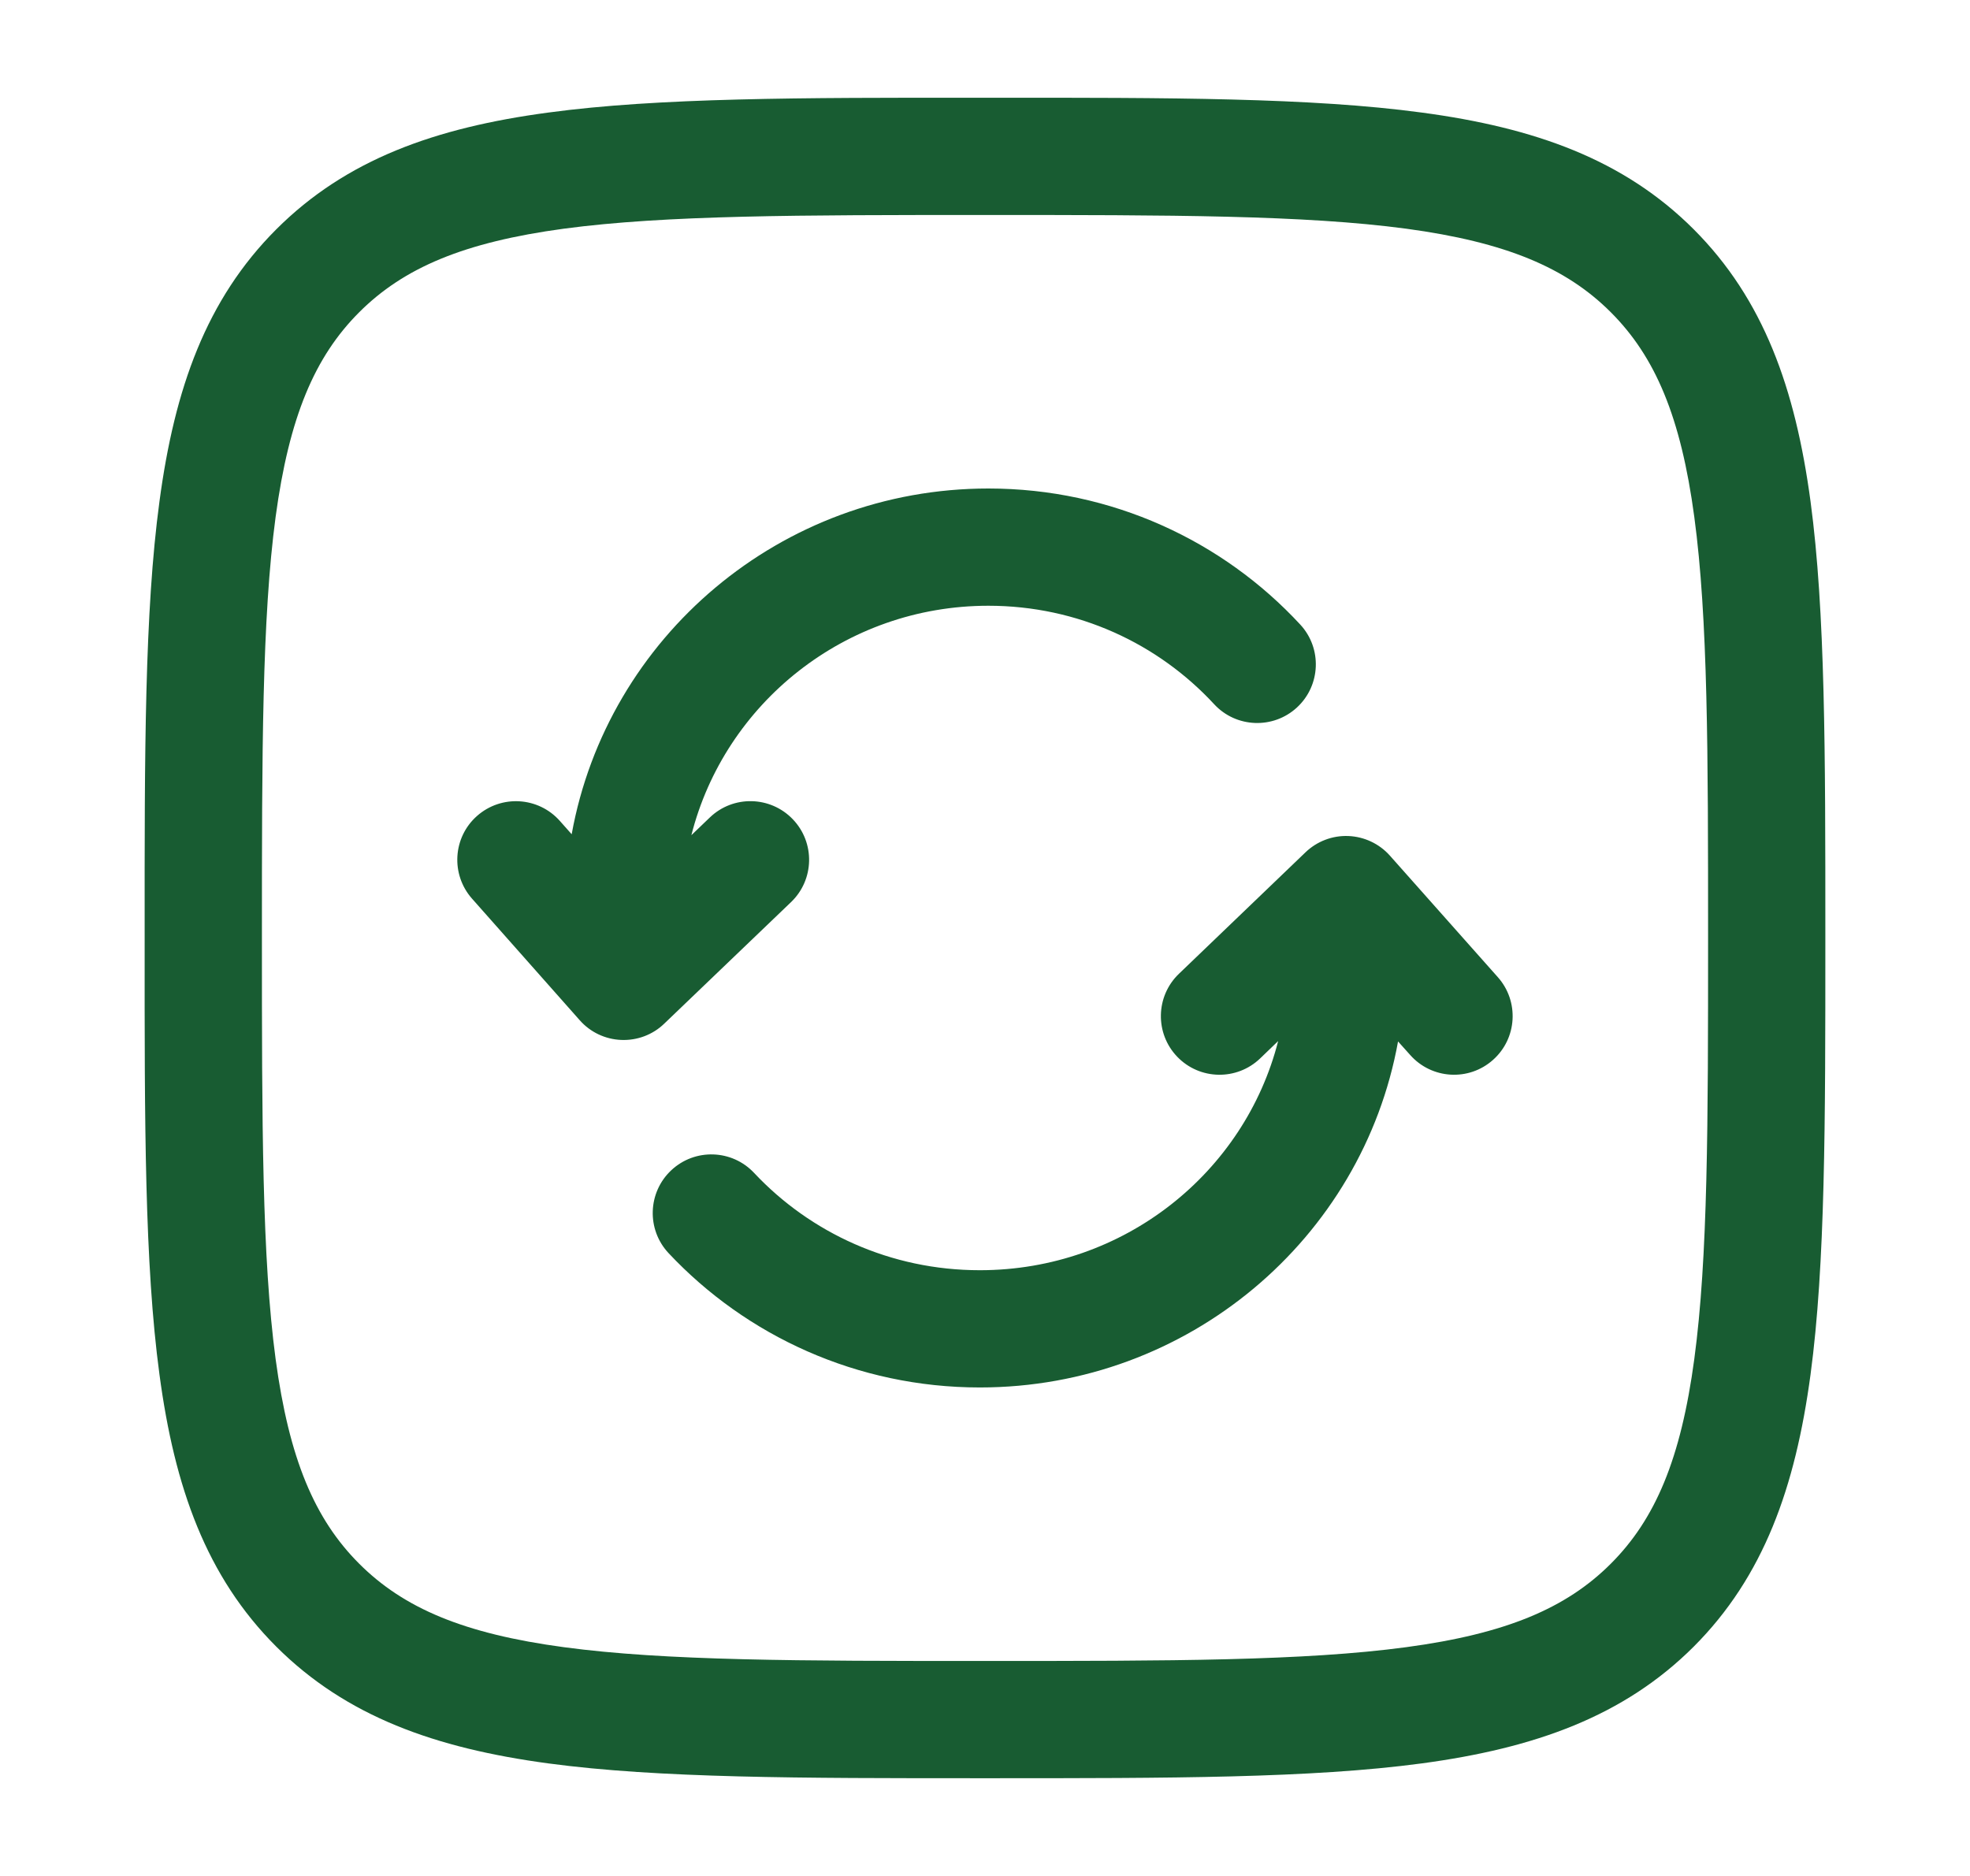
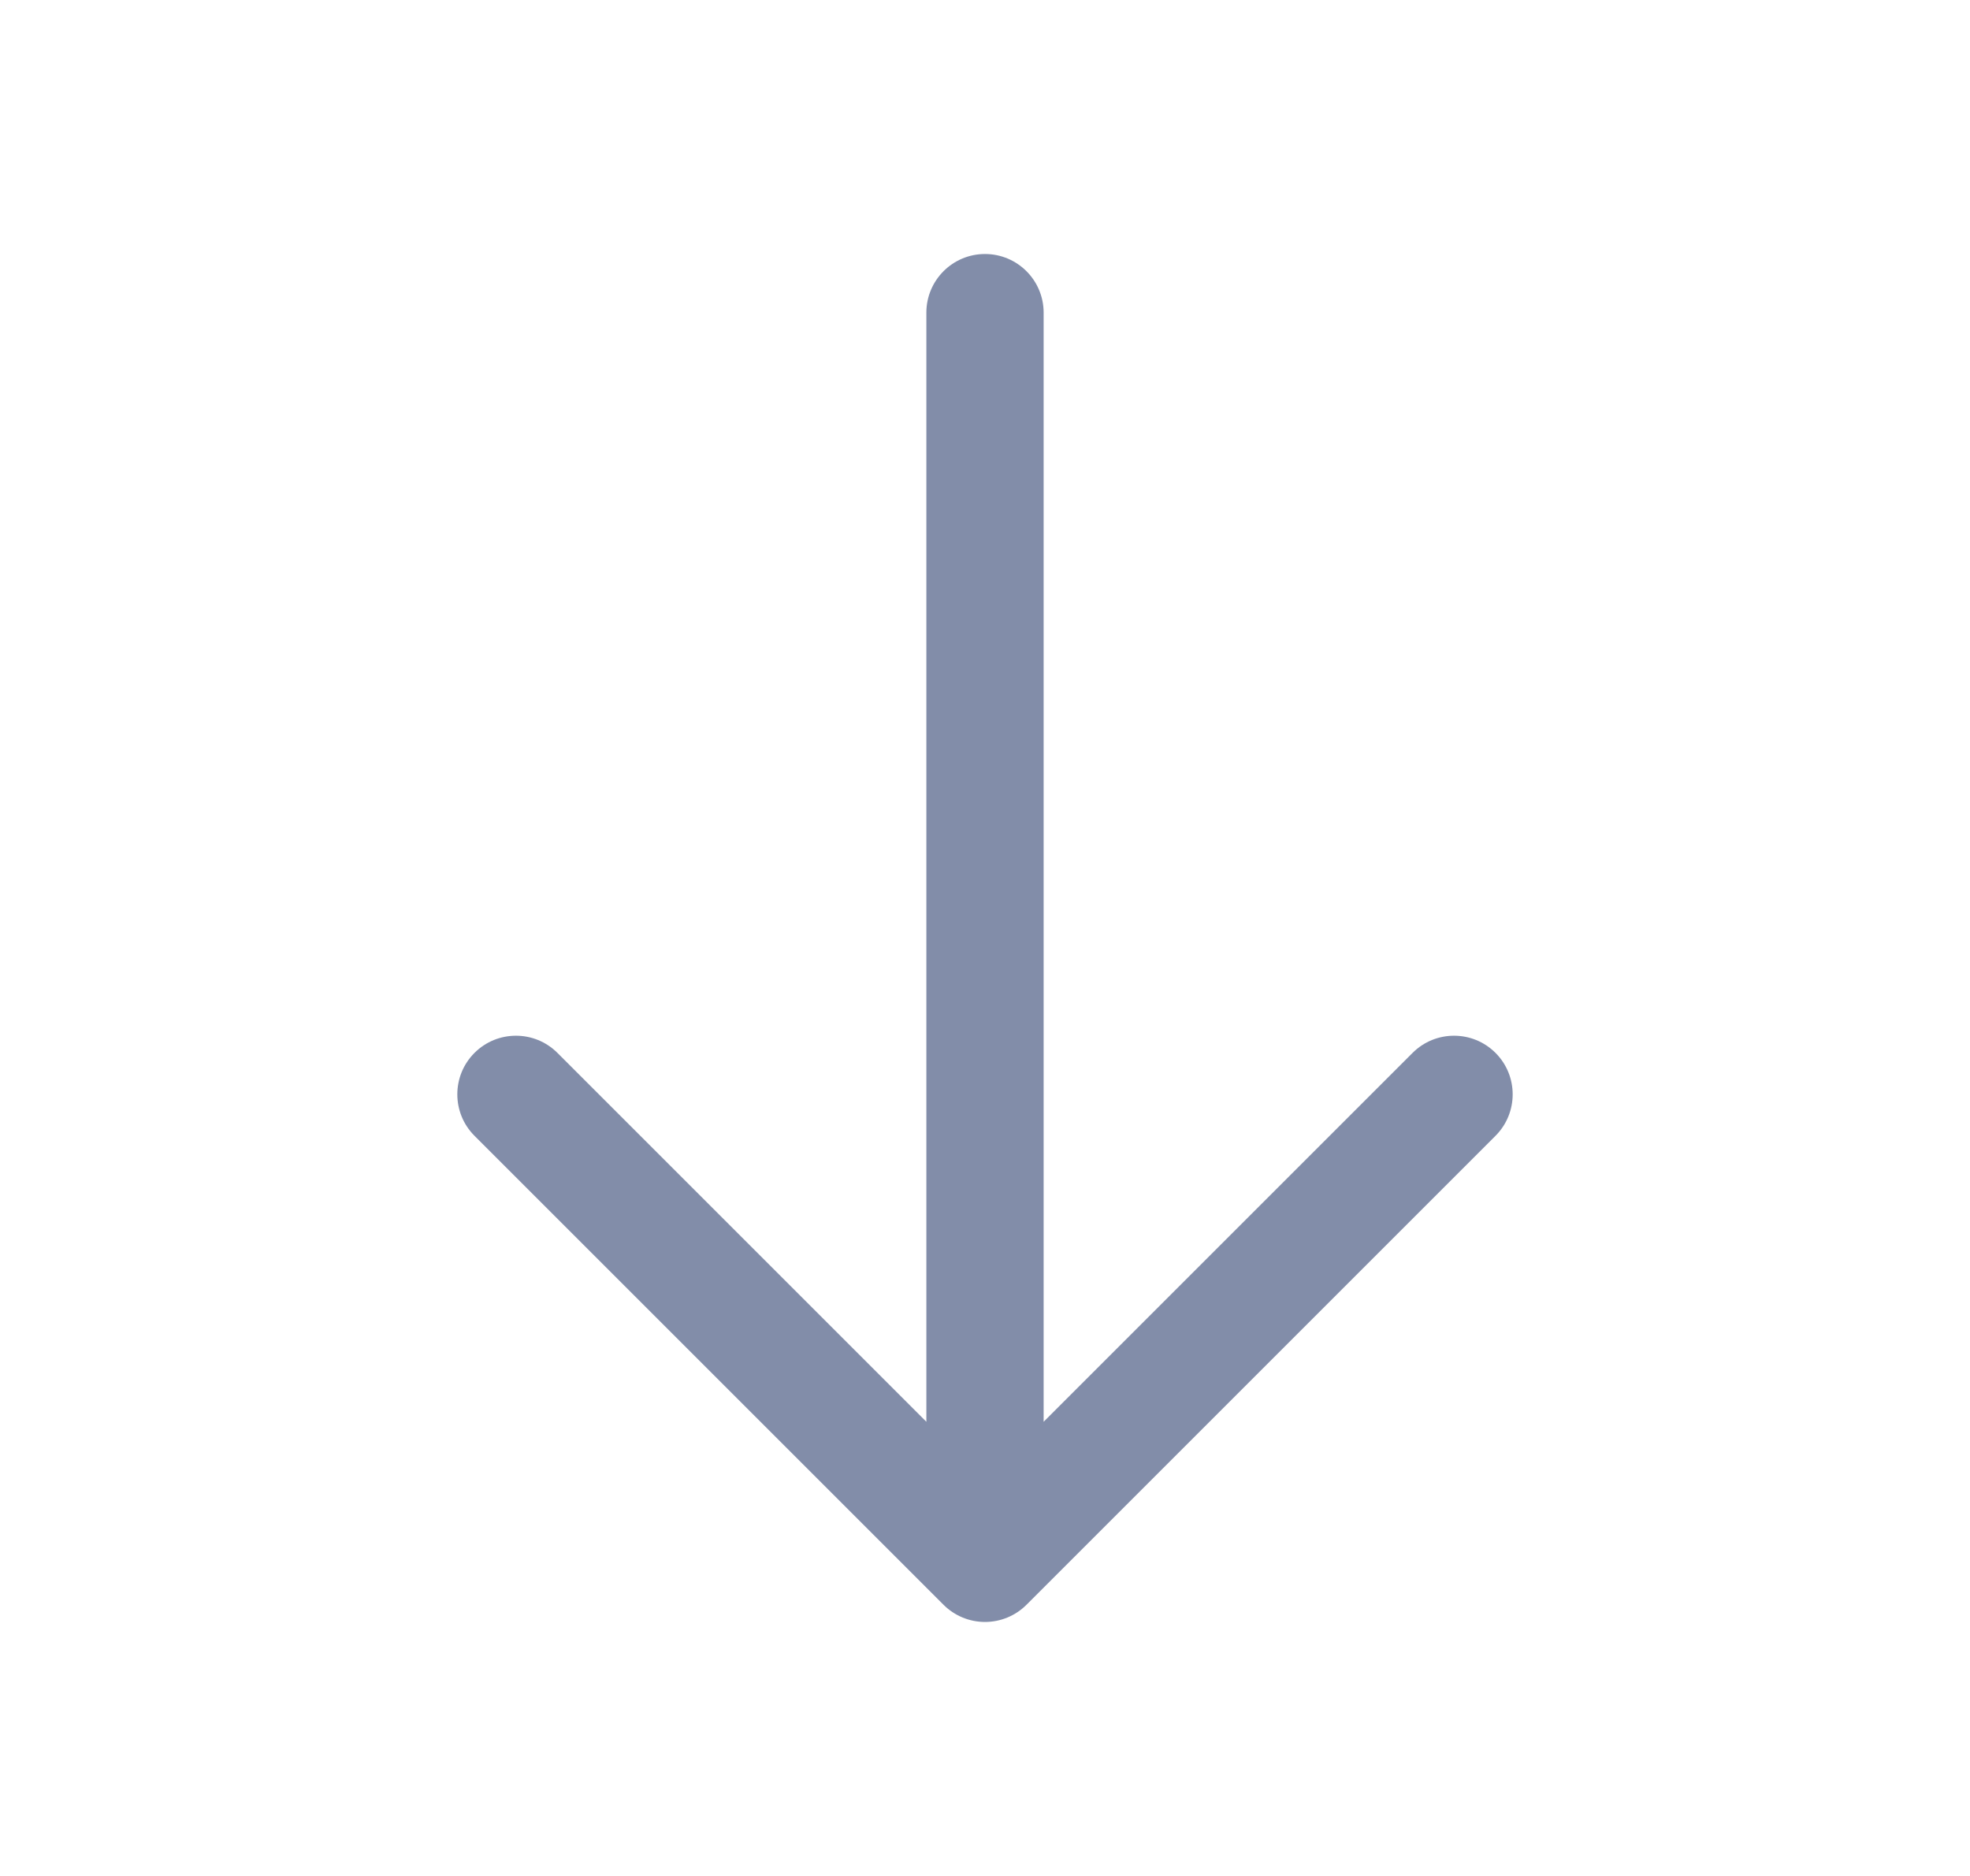
<svg xmlns="http://www.w3.org/2000/svg" width="21" height="20" viewBox="0 0 21 20" fill="none">
-   <g id="ICONS SET">
-     <g id="Union">
-       <path d="M6.094 8.894C6.473 6.796 8.321 5.208 10.536 5.208C11.851 5.208 13.036 5.767 13.861 6.659C14.095 6.912 14.079 7.308 13.826 7.542C13.573 7.776 13.177 7.761 12.943 7.508C12.346 6.862 11.49 6.458 10.536 6.458C9.005 6.458 7.725 7.502 7.37 8.904L7.567 8.715C7.816 8.476 8.212 8.485 8.451 8.734C8.69 8.983 8.682 9.379 8.432 9.618L7.08 10.914C6.958 11.032 6.792 11.094 6.622 11.087C6.452 11.08 6.293 11.005 6.18 10.877L5.032 9.581C4.803 9.322 4.827 8.927 5.085 8.699C5.344 8.47 5.739 8.494 5.968 8.752L6.094 8.894Z" fill="#185C32" />
-       <path d="M14.374 8.913C14.543 8.92 14.703 8.995 14.816 9.122L15.967 10.418C16.196 10.676 16.173 11.071 15.915 11.3C15.657 11.53 15.262 11.506 15.033 11.248L14.903 11.103C14.524 13.205 12.667 14.792 10.445 14.792C9.136 14.792 7.954 14.241 7.127 13.36C6.891 13.108 6.904 12.713 7.155 12.477C7.407 12.24 7.803 12.253 8.039 12.505C8.638 13.143 9.493 13.542 10.445 13.542C11.985 13.542 13.268 12.499 13.625 11.099L13.433 11.284C13.184 11.523 12.788 11.515 12.549 11.266C12.31 11.017 12.318 10.621 12.567 10.382L13.916 9.087C14.039 8.969 14.204 8.906 14.374 8.913Z" fill="#185C32" />
-       <path fill-rule="evenodd" clip-rule="evenodd" d="M10.452 1.042C8.528 1.041 7.021 1.041 5.845 1.2C4.641 1.361 3.691 1.699 2.945 2.445C2.199 3.191 1.861 4.141 1.7 5.345C1.541 6.521 1.541 8.028 1.542 9.952V10.048C1.541 11.971 1.541 13.479 1.7 14.655C1.861 15.859 2.199 16.809 2.945 17.555C3.691 18.3 4.641 18.638 5.845 18.8C7.021 18.958 8.528 18.958 10.452 18.958H10.548C12.471 18.958 13.979 18.958 15.155 18.8C16.359 18.638 17.309 18.3 18.055 17.555C18.8 16.809 19.138 15.859 19.3 14.655C19.458 13.479 19.458 11.971 19.458 10.048V9.952C19.458 8.028 19.458 6.521 19.3 5.345C19.138 4.141 18.8 3.191 18.055 2.445C17.309 1.699 16.359 1.361 15.155 1.2C13.979 1.041 12.471 1.041 10.548 1.042H10.452ZM3.829 3.329C4.304 2.854 4.946 2.582 6.011 2.438C7.094 2.293 8.518 2.292 10.5 2.292C12.482 2.292 13.905 2.293 14.989 2.438C16.054 2.582 16.696 2.854 17.171 3.329C17.646 3.804 17.918 4.446 18.061 5.511C18.207 6.594 18.208 8.018 18.208 10C18.208 11.982 18.207 13.405 18.061 14.489C17.918 15.554 17.646 16.196 17.171 16.671C16.696 17.146 16.054 17.418 14.989 17.561C13.905 17.707 12.482 17.708 10.5 17.708C8.518 17.708 7.094 17.707 6.011 17.561C4.946 17.418 4.304 17.146 3.829 16.671C3.354 16.196 3.082 15.554 2.938 14.489C2.793 13.405 2.792 11.982 2.792 10C2.792 8.018 2.793 6.594 2.938 5.511C3.082 4.446 3.354 3.804 3.829 3.329Z" fill="#185C32" />
-     </g>
-   </g>
+   <path fill-rule="evenodd" clip-rule="evenodd" d="M10.5 2.708C10.845 2.708 11.125 2.988 11.125 3.333L11.125 15.158L15.058 11.225C15.302 10.981 15.698 10.981 15.942 11.225C16.186 11.469 16.186 11.865 15.942 12.109L10.942 17.109C10.825 17.226 10.666 17.292 10.5 17.292C10.334 17.292 10.175 17.226 10.058 17.109L5.058 12.109C4.814 11.865 4.814 11.469 5.058 11.225C5.302 10.981 5.698 10.981 5.942 11.225L9.875 15.158L9.875 3.333C9.875 2.988 10.155 2.708 10.5 2.708Z" fill="#828DA9" />
</svg>
